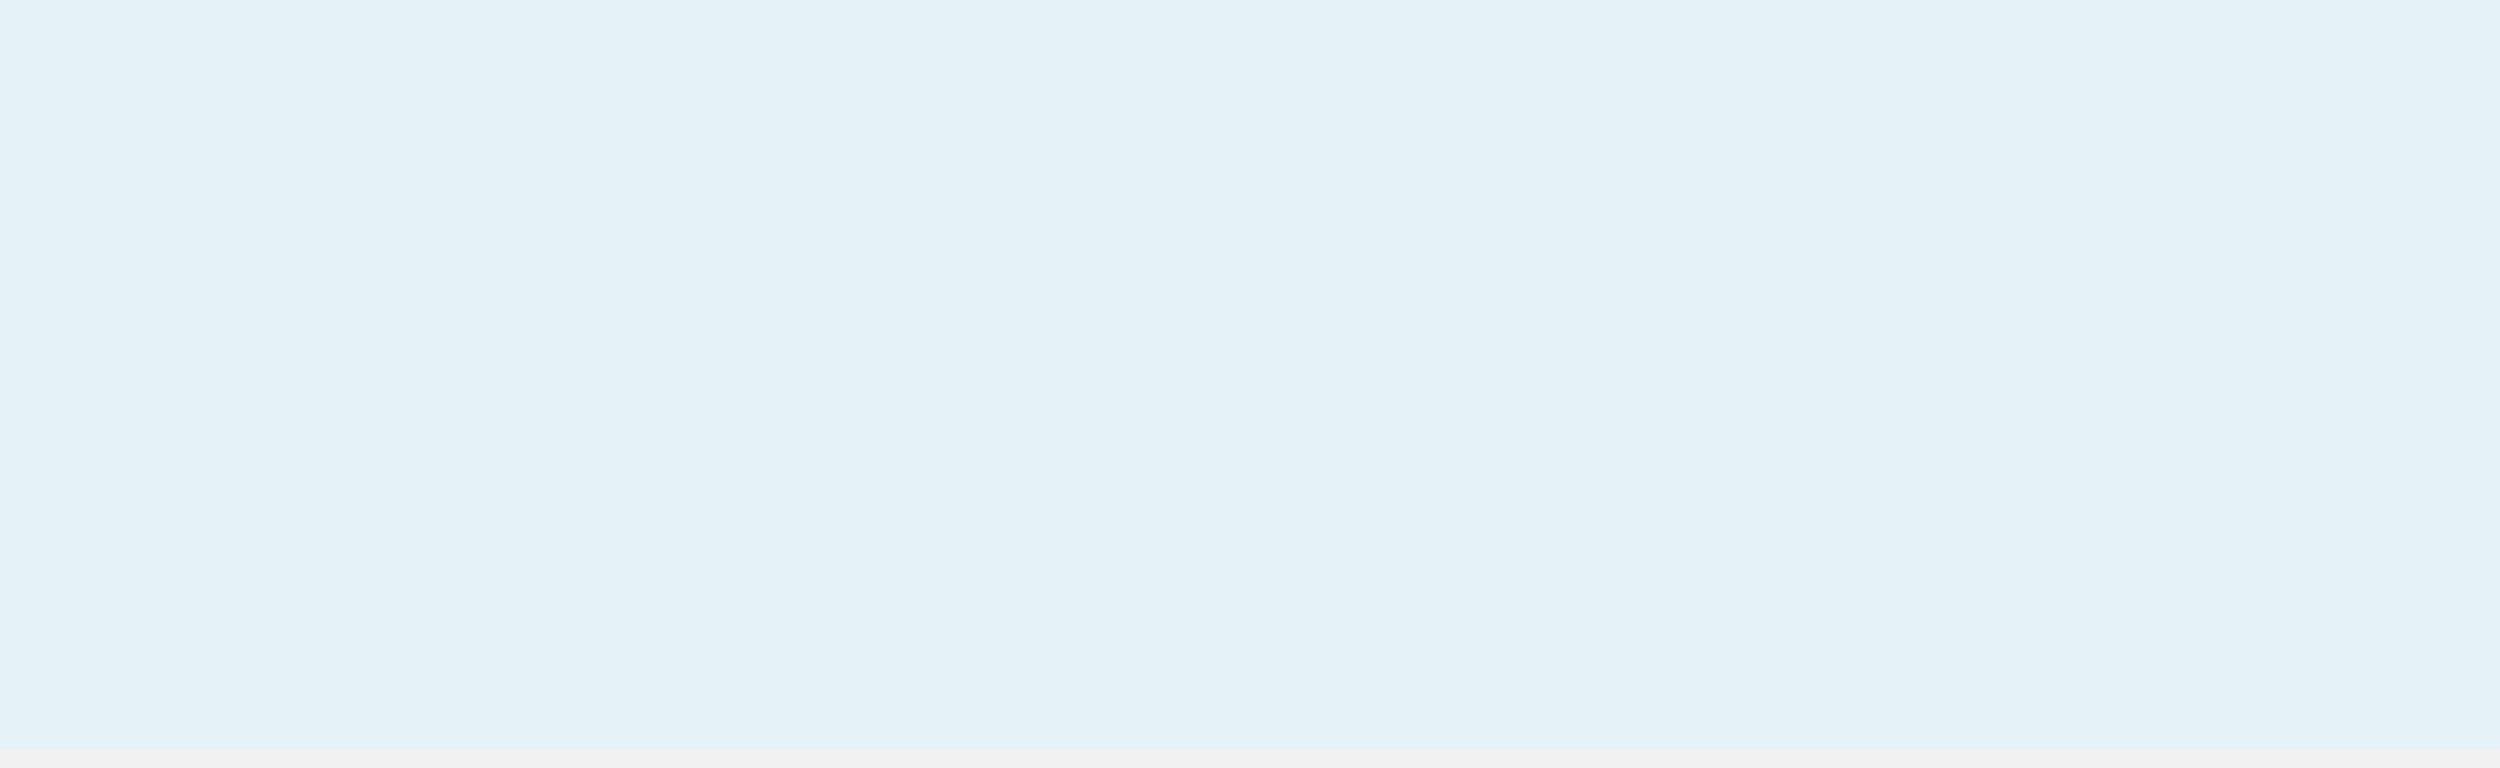
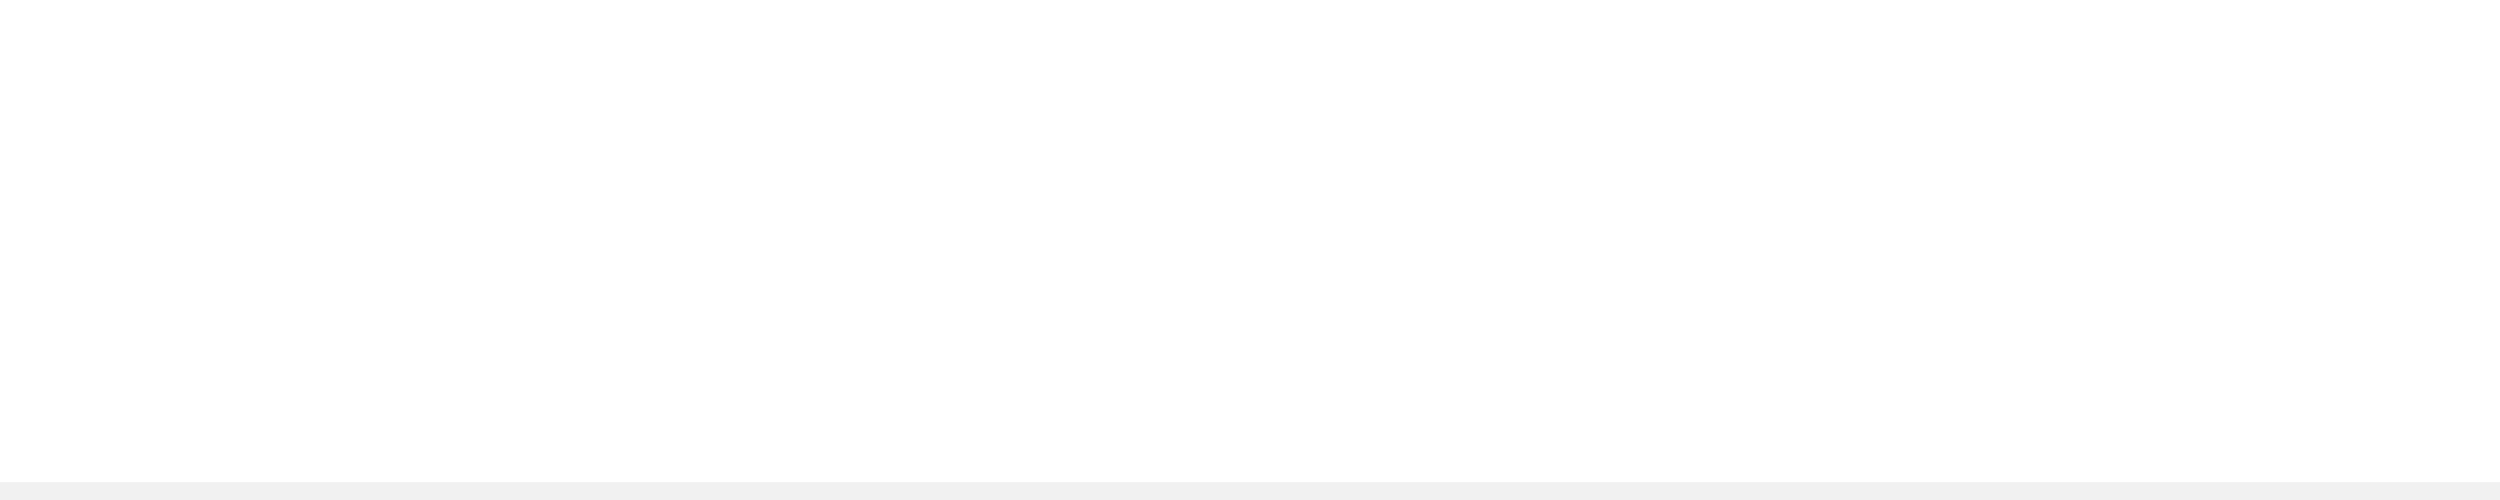
- <svg xmlns="http://www.w3.org/2000/svg" version="1.1" width="140px" height="43px">
-   <g transform="matrix(1 0 0 1 0 -78 )">
-     <path d="M 0 78  L 140 78  L 140 120  L 0 120  L 0 78  Z " fill-rule="nonzero" fill="#038cc7" stroke="none" fill-opacity="0.102" />
-     <path d="M 140 120.5  L 0 120.5  " stroke-width="1" stroke="#f1f1f1" fill="none" stroke-opacity="0.996" />
+ <svg xmlns="http://www.w3.org/2000/svg" version="1.1" width="140px" height="28px">
+   <g transform="matrix(1 0 0 1 0 -669 )">
+     <path d="M 0 669  L 140 669  L 140 696  L 0 696  L 0 669  Z " fill-rule="nonzero" fill="#f7f7f7" stroke="none" fill-opacity="0" />
+     <path d="M 140 696.5  L 0 696.5  " stroke-width="1" stroke="#f1f1f1" fill="none" stroke-opacity="0.996" />
  </g>
</svg>
